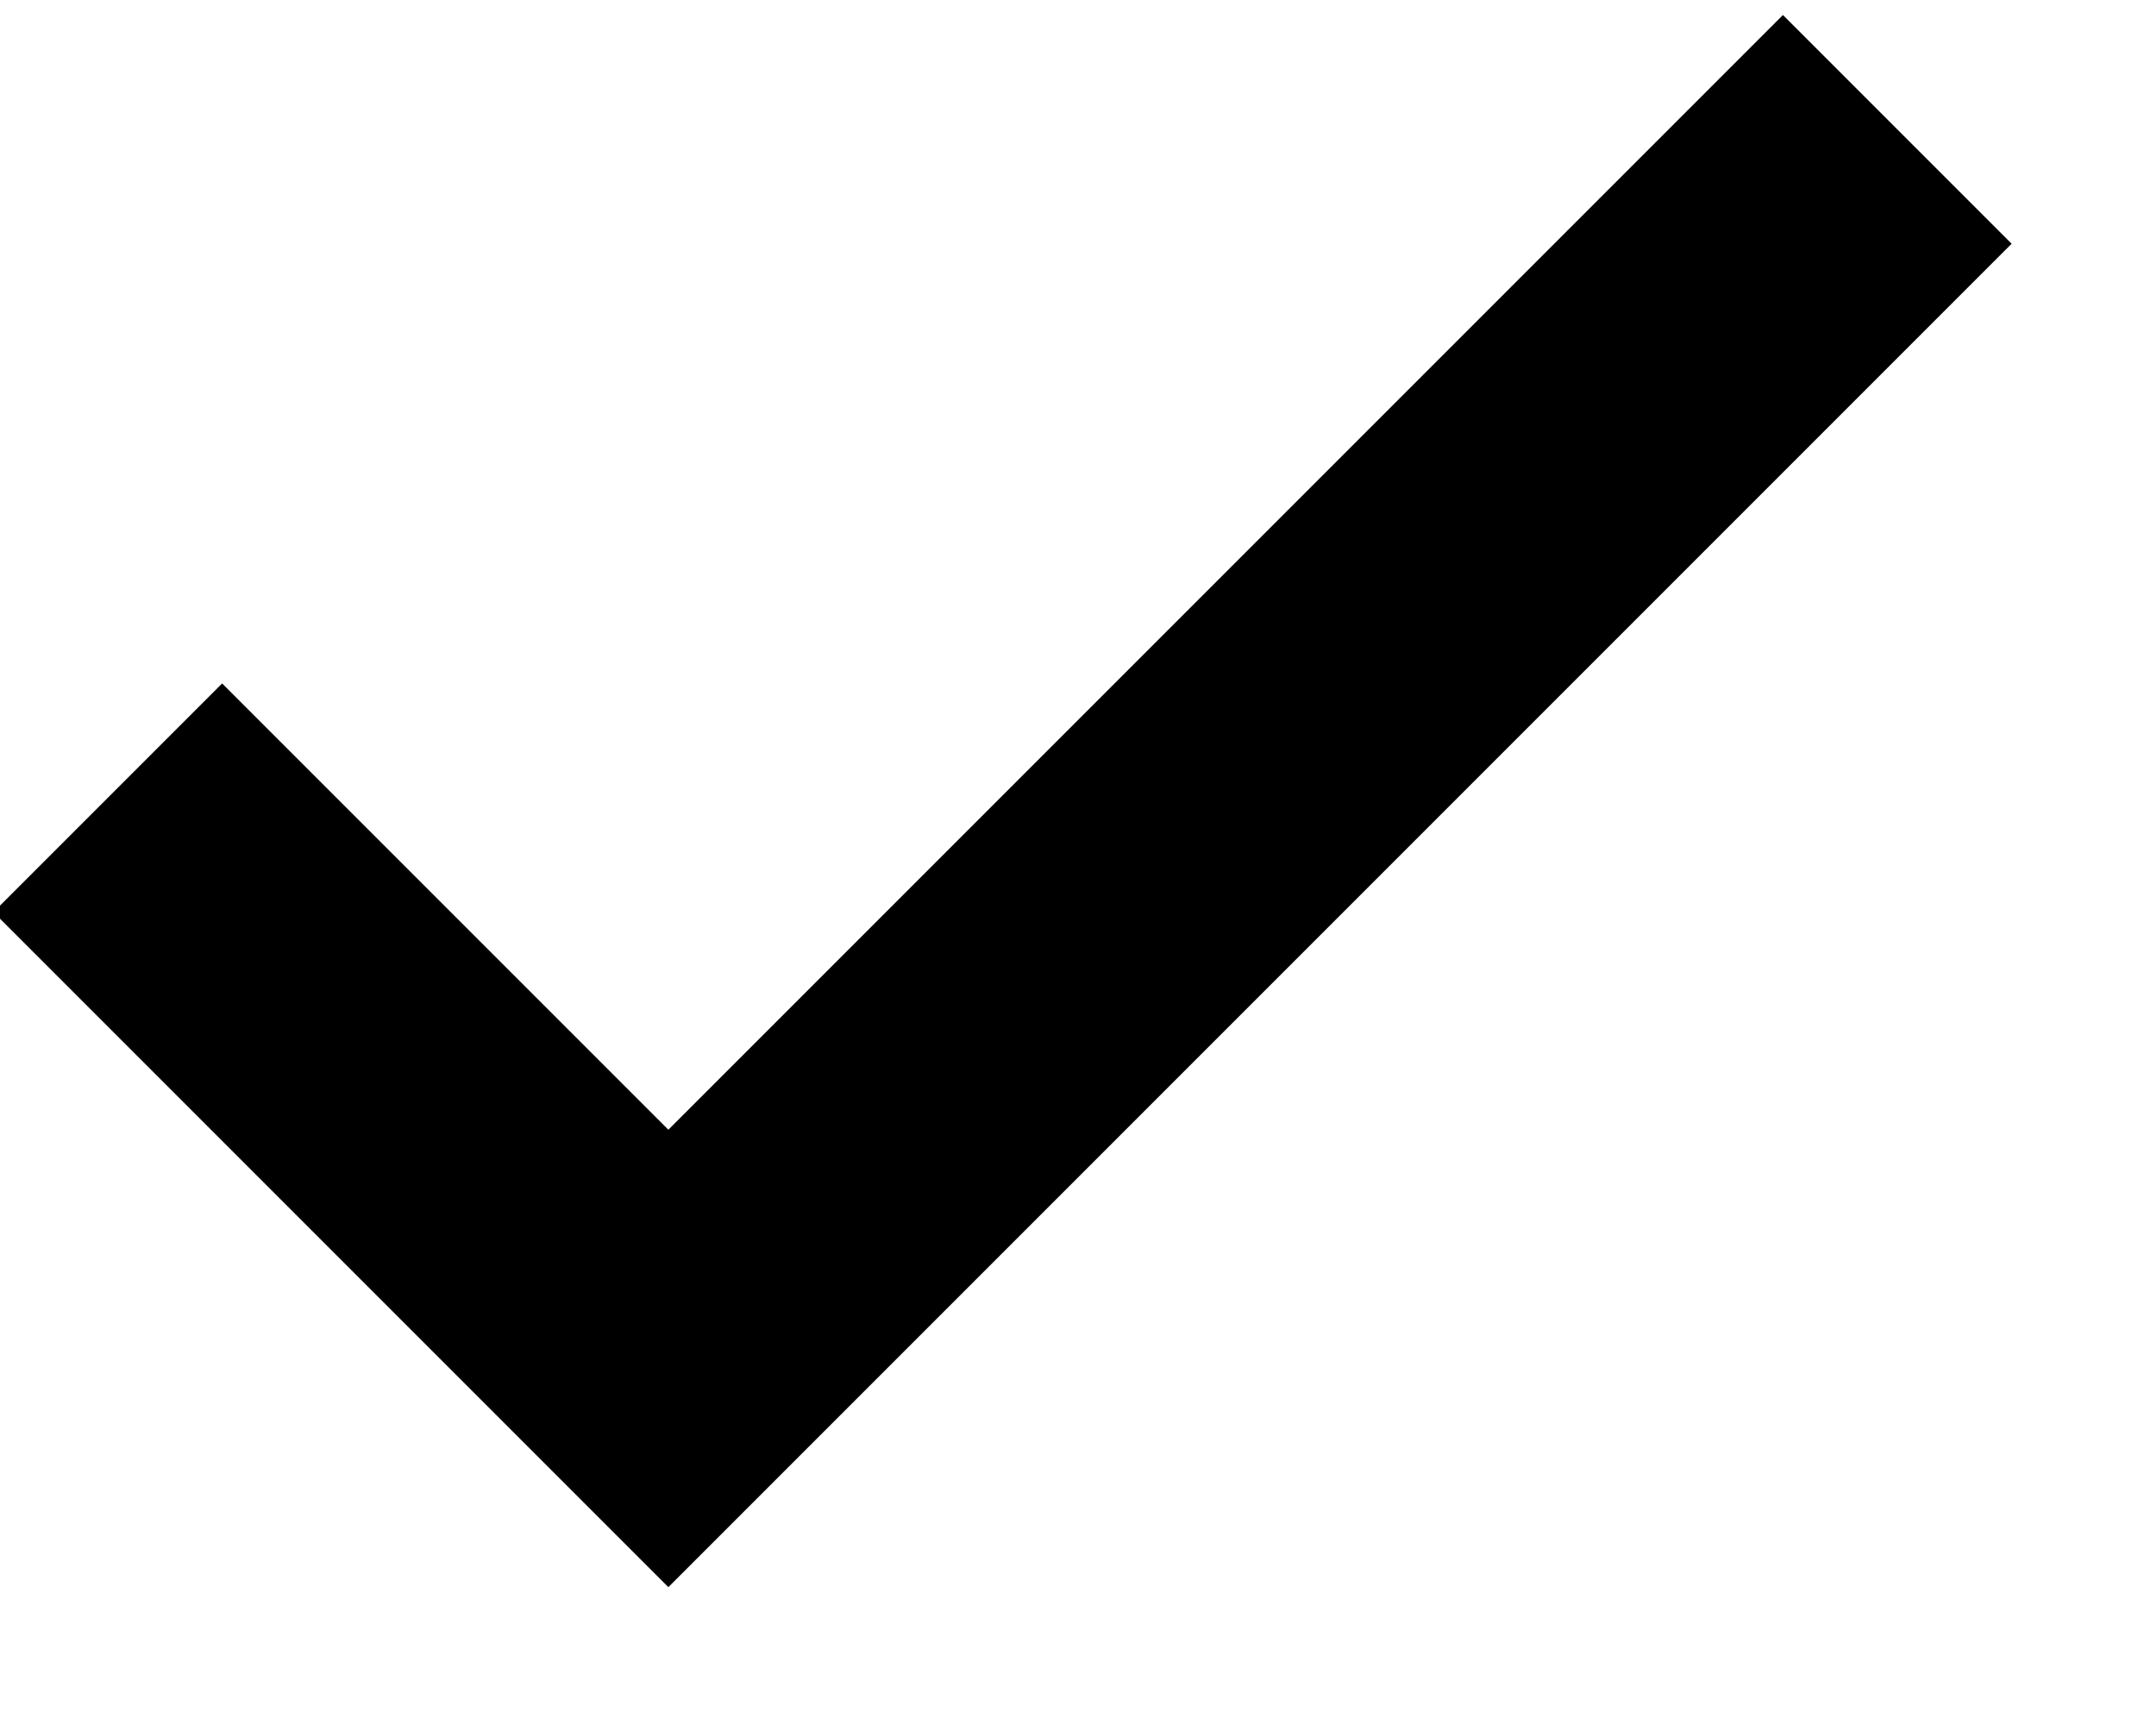
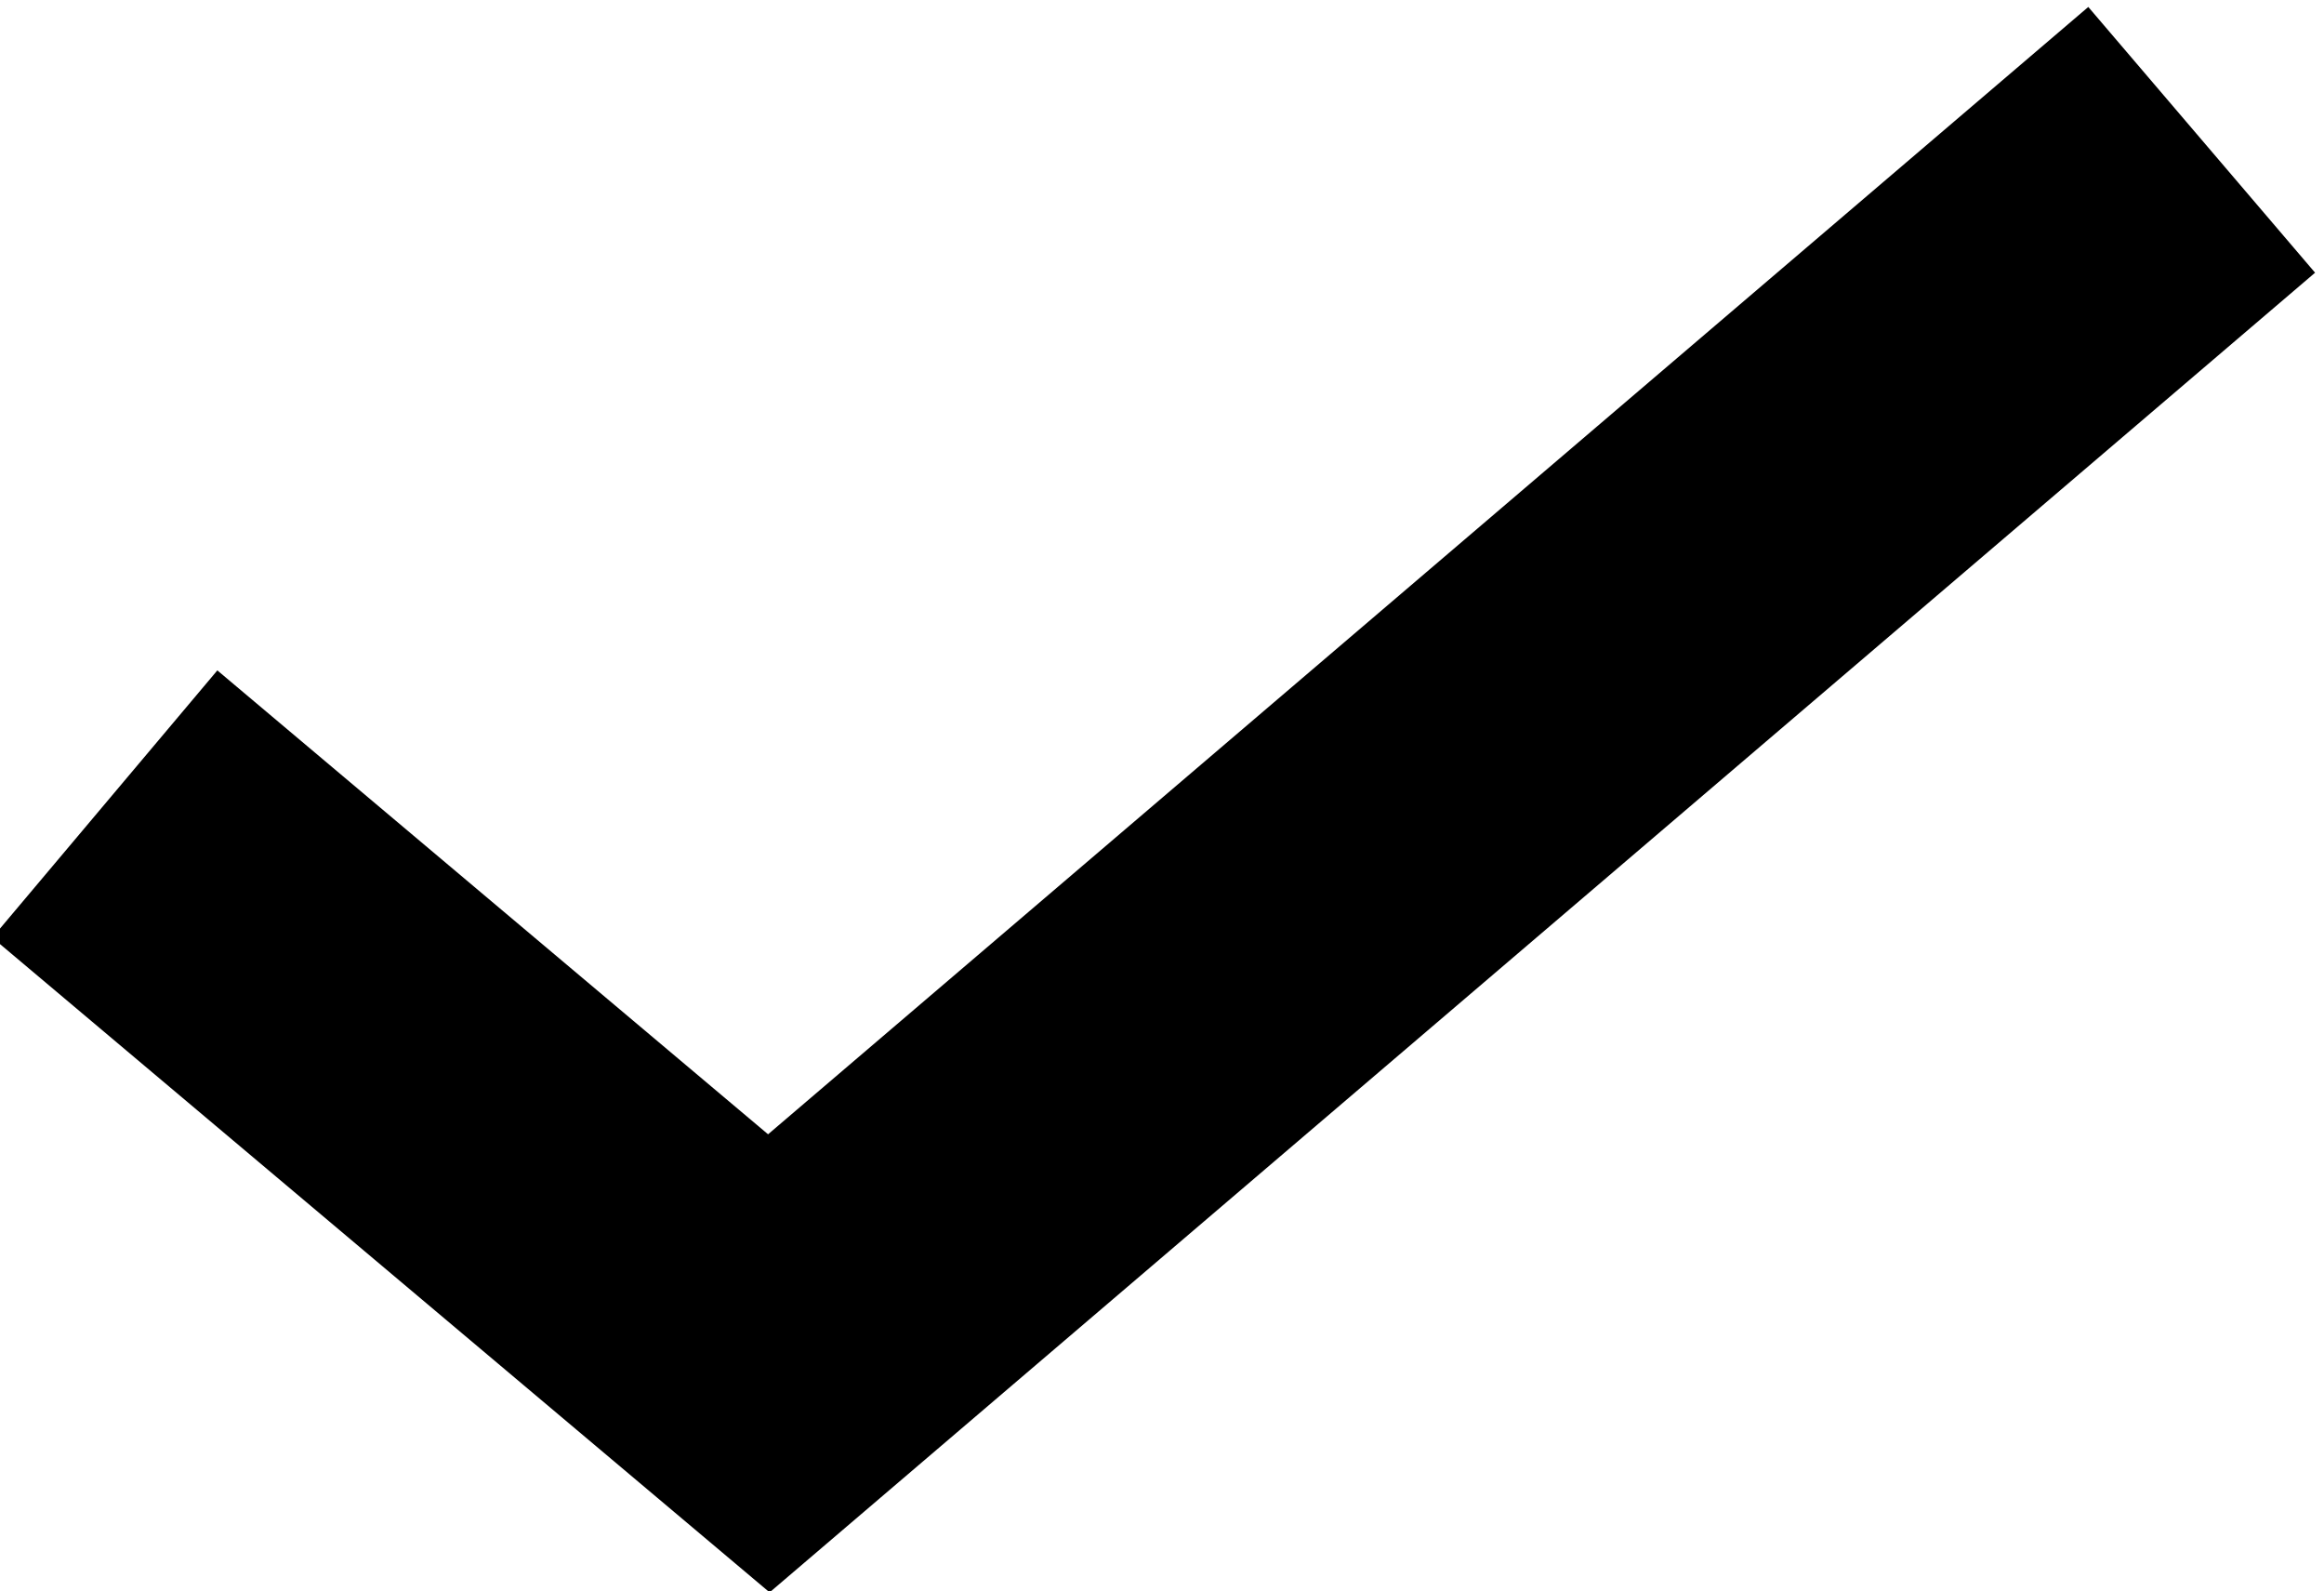
- <svg xmlns="http://www.w3.org/2000/svg" version="1.1" id="Слой_1" x="0px" y="0px" width="10px" height="8px" viewBox="0 0 10 8" style="enable-background:new 0 0 10 8;" xml:space="preserve">
+ <svg xmlns="http://www.w3.org/2000/svg" version="1.1" id="Слой_1" x="0px" y="0px" width="13.3px" height="9.1px" viewBox="0 0 13.3 9.1" style="enable-background:new 0 0 13.3 9.1;" xml:space="preserve">
  <style type="text/css">
- 	.st0{fill:none;stroke:#000000;stroke-width:1.5;}
+ 	.st0{fill:none;stroke:#000000;stroke-width:1.999;}
</style>
-   <path class="st0" d="M8.8,0.6L3.1,6.3L0.5,3.7" />
+   <path class="st0" d="M12.6,0.8l-8.2,7L0.6,4.6" />
</svg>
